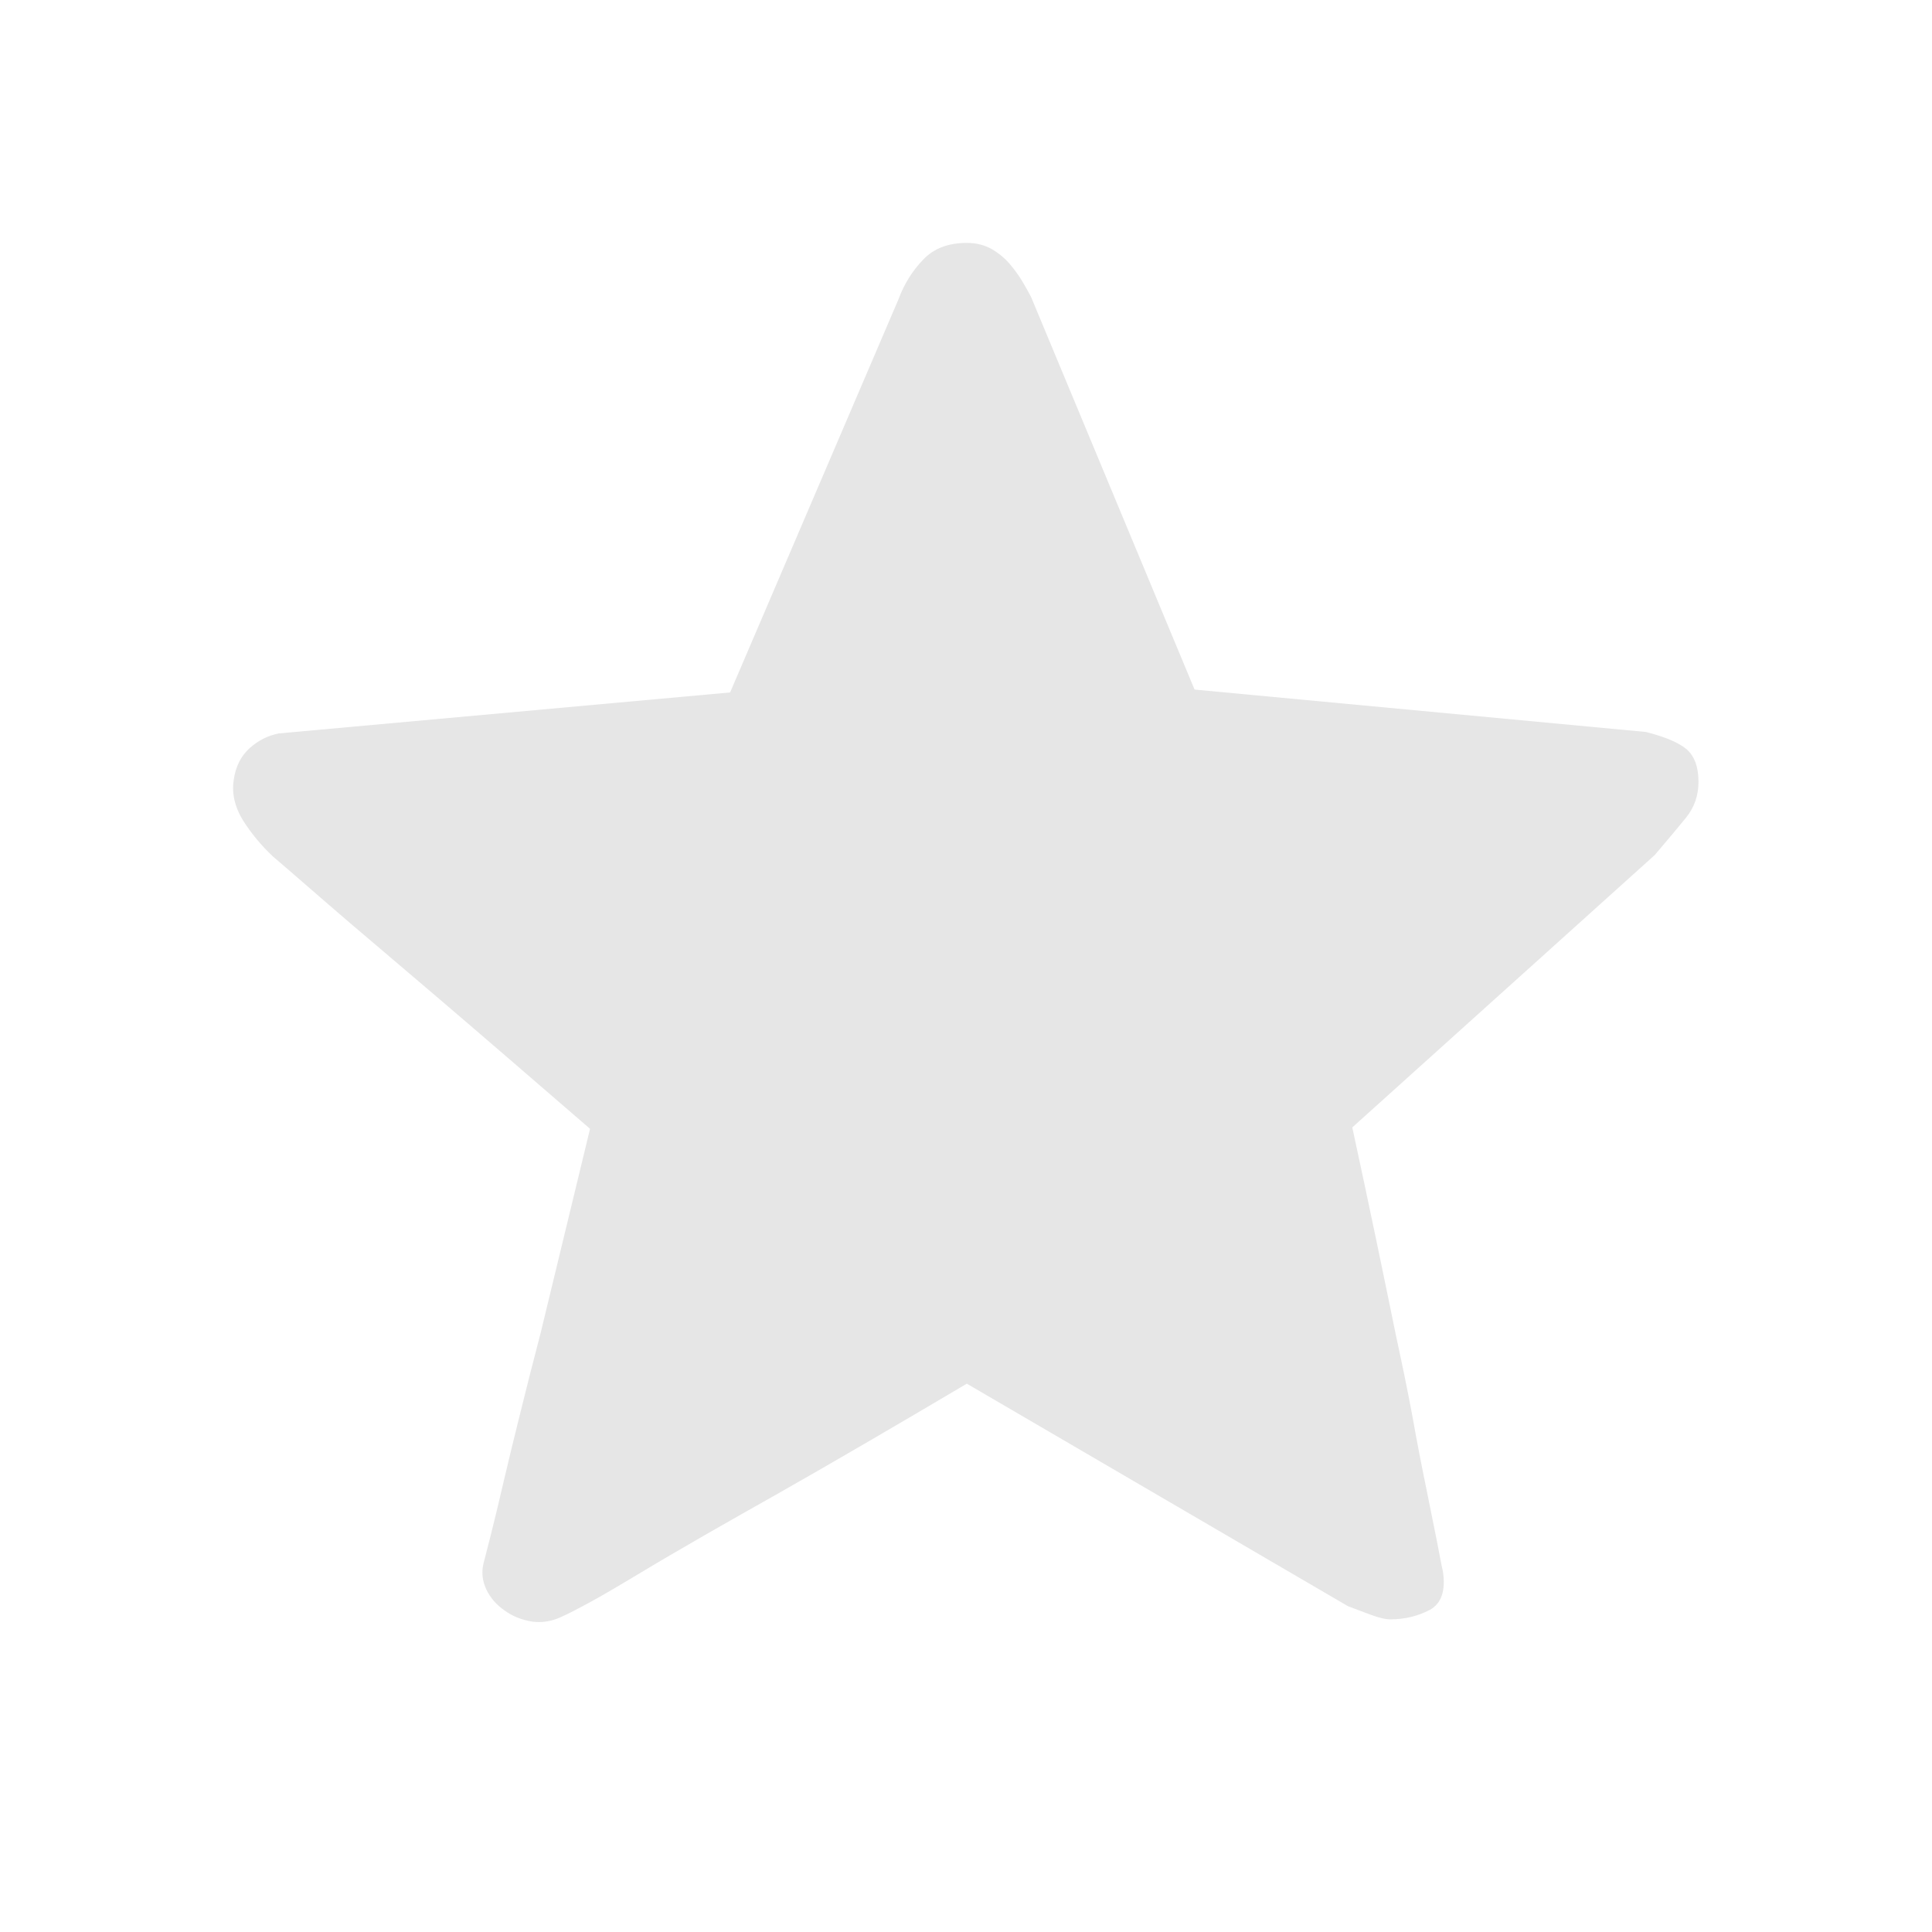
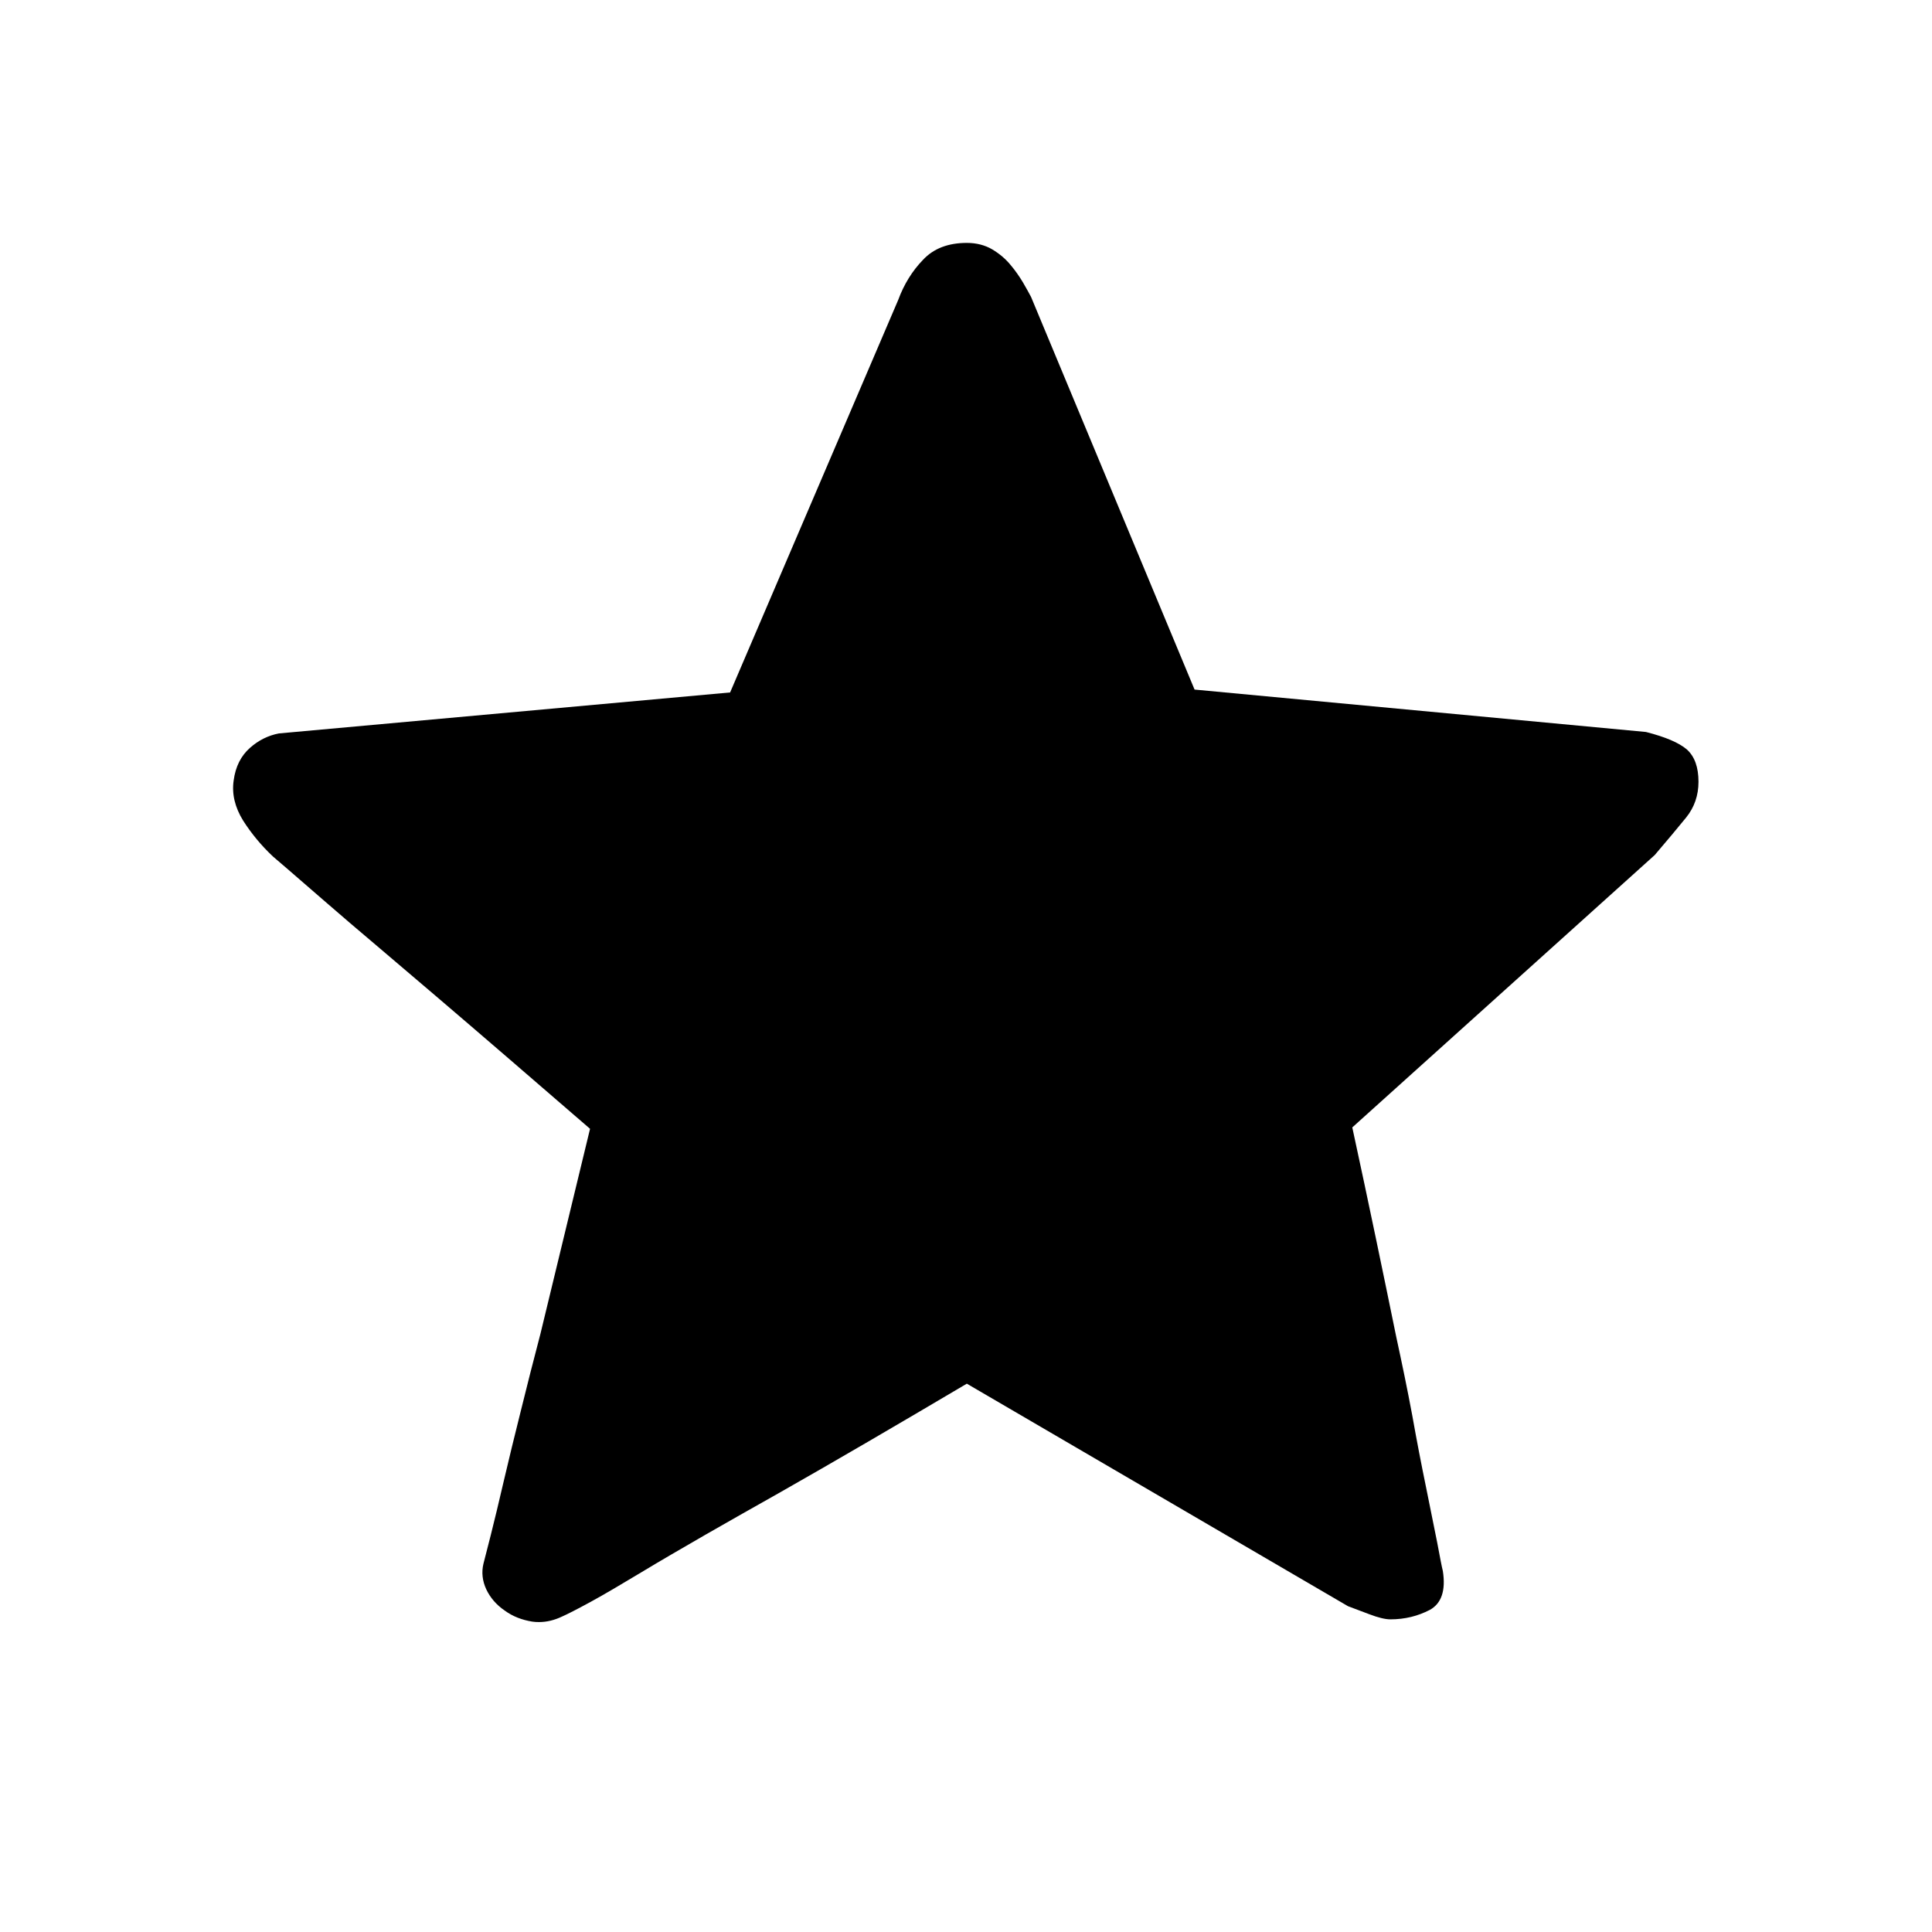
- <svg xmlns="http://www.w3.org/2000/svg" t="1588059328451" class="icon" viewBox="0 0 1024 1024" version="1.1" p-id="1772" width="32" height="32">
+ <svg xmlns="http://www.w3.org/2000/svg" class="icon" viewBox="0 0 1024 1024" width="32" height="32">
  <defs>
-     <style type="text/css" />
+     <style />
  </defs>
-   <path d="M512.423 128.745c-9.816 0-17.589 2.934-23.199 8.956-5.722 5.879-10.139 13.073-13.151 21.259l-89.097 208.052-239.161 21.717c-5.61 1.082-10.786 3.592-15.414 7.73-4.651 4.16-7.573 9.827-8.544 17.132-1.07 7.194 0.658 14.3 4.974 21.293 4.428 6.96 9.704 13.296 15.849 19.084l8.532 7.317 19.743 17.121c8.086 6.971 17.043 14.734 27.171 23.233l30.528 25.978c24.271 20.713 51.564 44.281 82.081 70.672l-26.301 108.683c-3.67 13.943-7.127 27.594-10.462 41.112-3.346 13.43-6.379 25.743-8.967 36.897-2.588 11.11-4.84 20.602-6.893 28.667l-3.881 15.18c-1.093 4.584-0.535 9.158 1.494 13.53 2.064 4.372 5.287 8.187 9.727 11.232 4.316 3.179 9.269 5.031 14.656 5.901 1.204 0.179 2.387 0.234 3.581 0.234 4.16 0 8.254-1.026 12.28-2.955 2.588-1.115 7.663-3.703 15.114-7.764 7.551-4.126 16.385-9.368 26.735-15.592 10.262-6.224 21.817-12.872 34.432-20.179 12.615-7.205 25.441-14.51 38.28-21.717 29.993-17.021 63.22-36.439 99.905-58.145l202.029 117.942 11.233 4.239c4.84 1.852 8.61 2.733 11.209 2.733 7.775 0 14.667-1.763 20.936-5.02 6.135-3.379 8.521-10.239 6.893-20.622-0.535-2.065-1.495-7.083-3.012-15.169l-5.844-28.988c-2.366-11.478-4.84-24.138-7.317-38.092-2.599-13.975-5.511-27.929-8.533-41.883-6.793-33.184-14.444-70.18-23.289-110.959l160.293-144.353c6.692-7.852 12.192-14.4 16.62-19.854 4.417-5.454 6.581-11.778 6.581-18.983 0-7.74-2.053-13.43-6.157-17.132-4.216-3.603-11.433-6.647-21.683-9.269l-239.251-22.475-86.642-208.064c-1.071-2.064-2.476-4.573-4.306-7.73-1.829-3.045-3.993-6.224-6.581-9.269-2.587-3.168-5.822-5.9-9.592-8.186C522.127 129.939 517.599 128.745 512.423 128.745" p-id="1773" fill="#e6e6e6" />
+   <path d="M512.423 128.745c-9.815 0-17.588 2.934-23.2 8.956-5.722 5.88-10.138 13.073-13.15 21.26l-89.097 208.052-239.161 21.716c-5.61 1.082-10.786 3.592-15.414 7.73-4.65 4.16-7.574 9.827-8.544 17.133-1.07 7.194.658 14.3 4.975 21.293 4.428 6.96 9.704 13.295 15.849 19.083l8.532 7.317 19.743 17.12c8.086 6.972 17.043 14.734 27.17 23.234l30.529 25.978c24.27 20.712 51.564 44.28 82.081 70.671l-26.3 108.684a2732.183 2732.183 0 00-10.463 41.112c-3.346 13.43-6.38 25.743-8.967 36.897-2.588 11.11-4.84 20.602-6.893 28.667l-3.882 15.18c-1.093 4.584-.535 9.157 1.494 13.53 2.064 4.372 5.288 8.188 9.727 11.232 4.316 3.18 9.269 5.03 14.656 5.901 1.204.18 2.387.235 3.58.235 4.16 0 8.254-1.027 12.28-2.956 2.588-1.115 7.662-3.703 15.114-7.764 7.551-4.126 16.385-9.368 26.735-15.592 10.262-6.223 21.817-12.872 34.432-20.178 12.615-7.205 25.442-14.51 38.28-21.717 29.993-17.02 63.22-36.439 99.905-58.145l202.03 117.942 11.233 4.239c4.84 1.852 8.61 2.733 11.209 2.733 7.775 0 14.667-1.763 20.936-5.02 6.134-3.38 8.52-10.24 6.893-20.622-.536-2.065-1.495-7.083-3.012-15.17l-5.844-28.988a1396.187 1396.187 0 01-7.317-38.091c-2.599-13.976-5.51-27.93-8.533-41.883-6.793-33.184-14.444-70.18-23.29-110.96l160.293-144.352c6.693-7.852 12.192-14.4 16.62-19.854 4.416-5.455 6.58-11.779 6.58-18.984 0-7.74-2.052-13.43-6.157-17.132-4.216-3.603-11.433-6.647-21.682-9.269l-239.251-22.475-86.643-208.064c-1.071-2.064-2.476-4.573-4.306-7.73-1.828-3.045-3.993-6.223-6.58-9.269-2.588-3.168-5.822-5.9-9.593-8.186-3.893-2.3-8.421-3.494-13.597-3.494" />
</svg>
